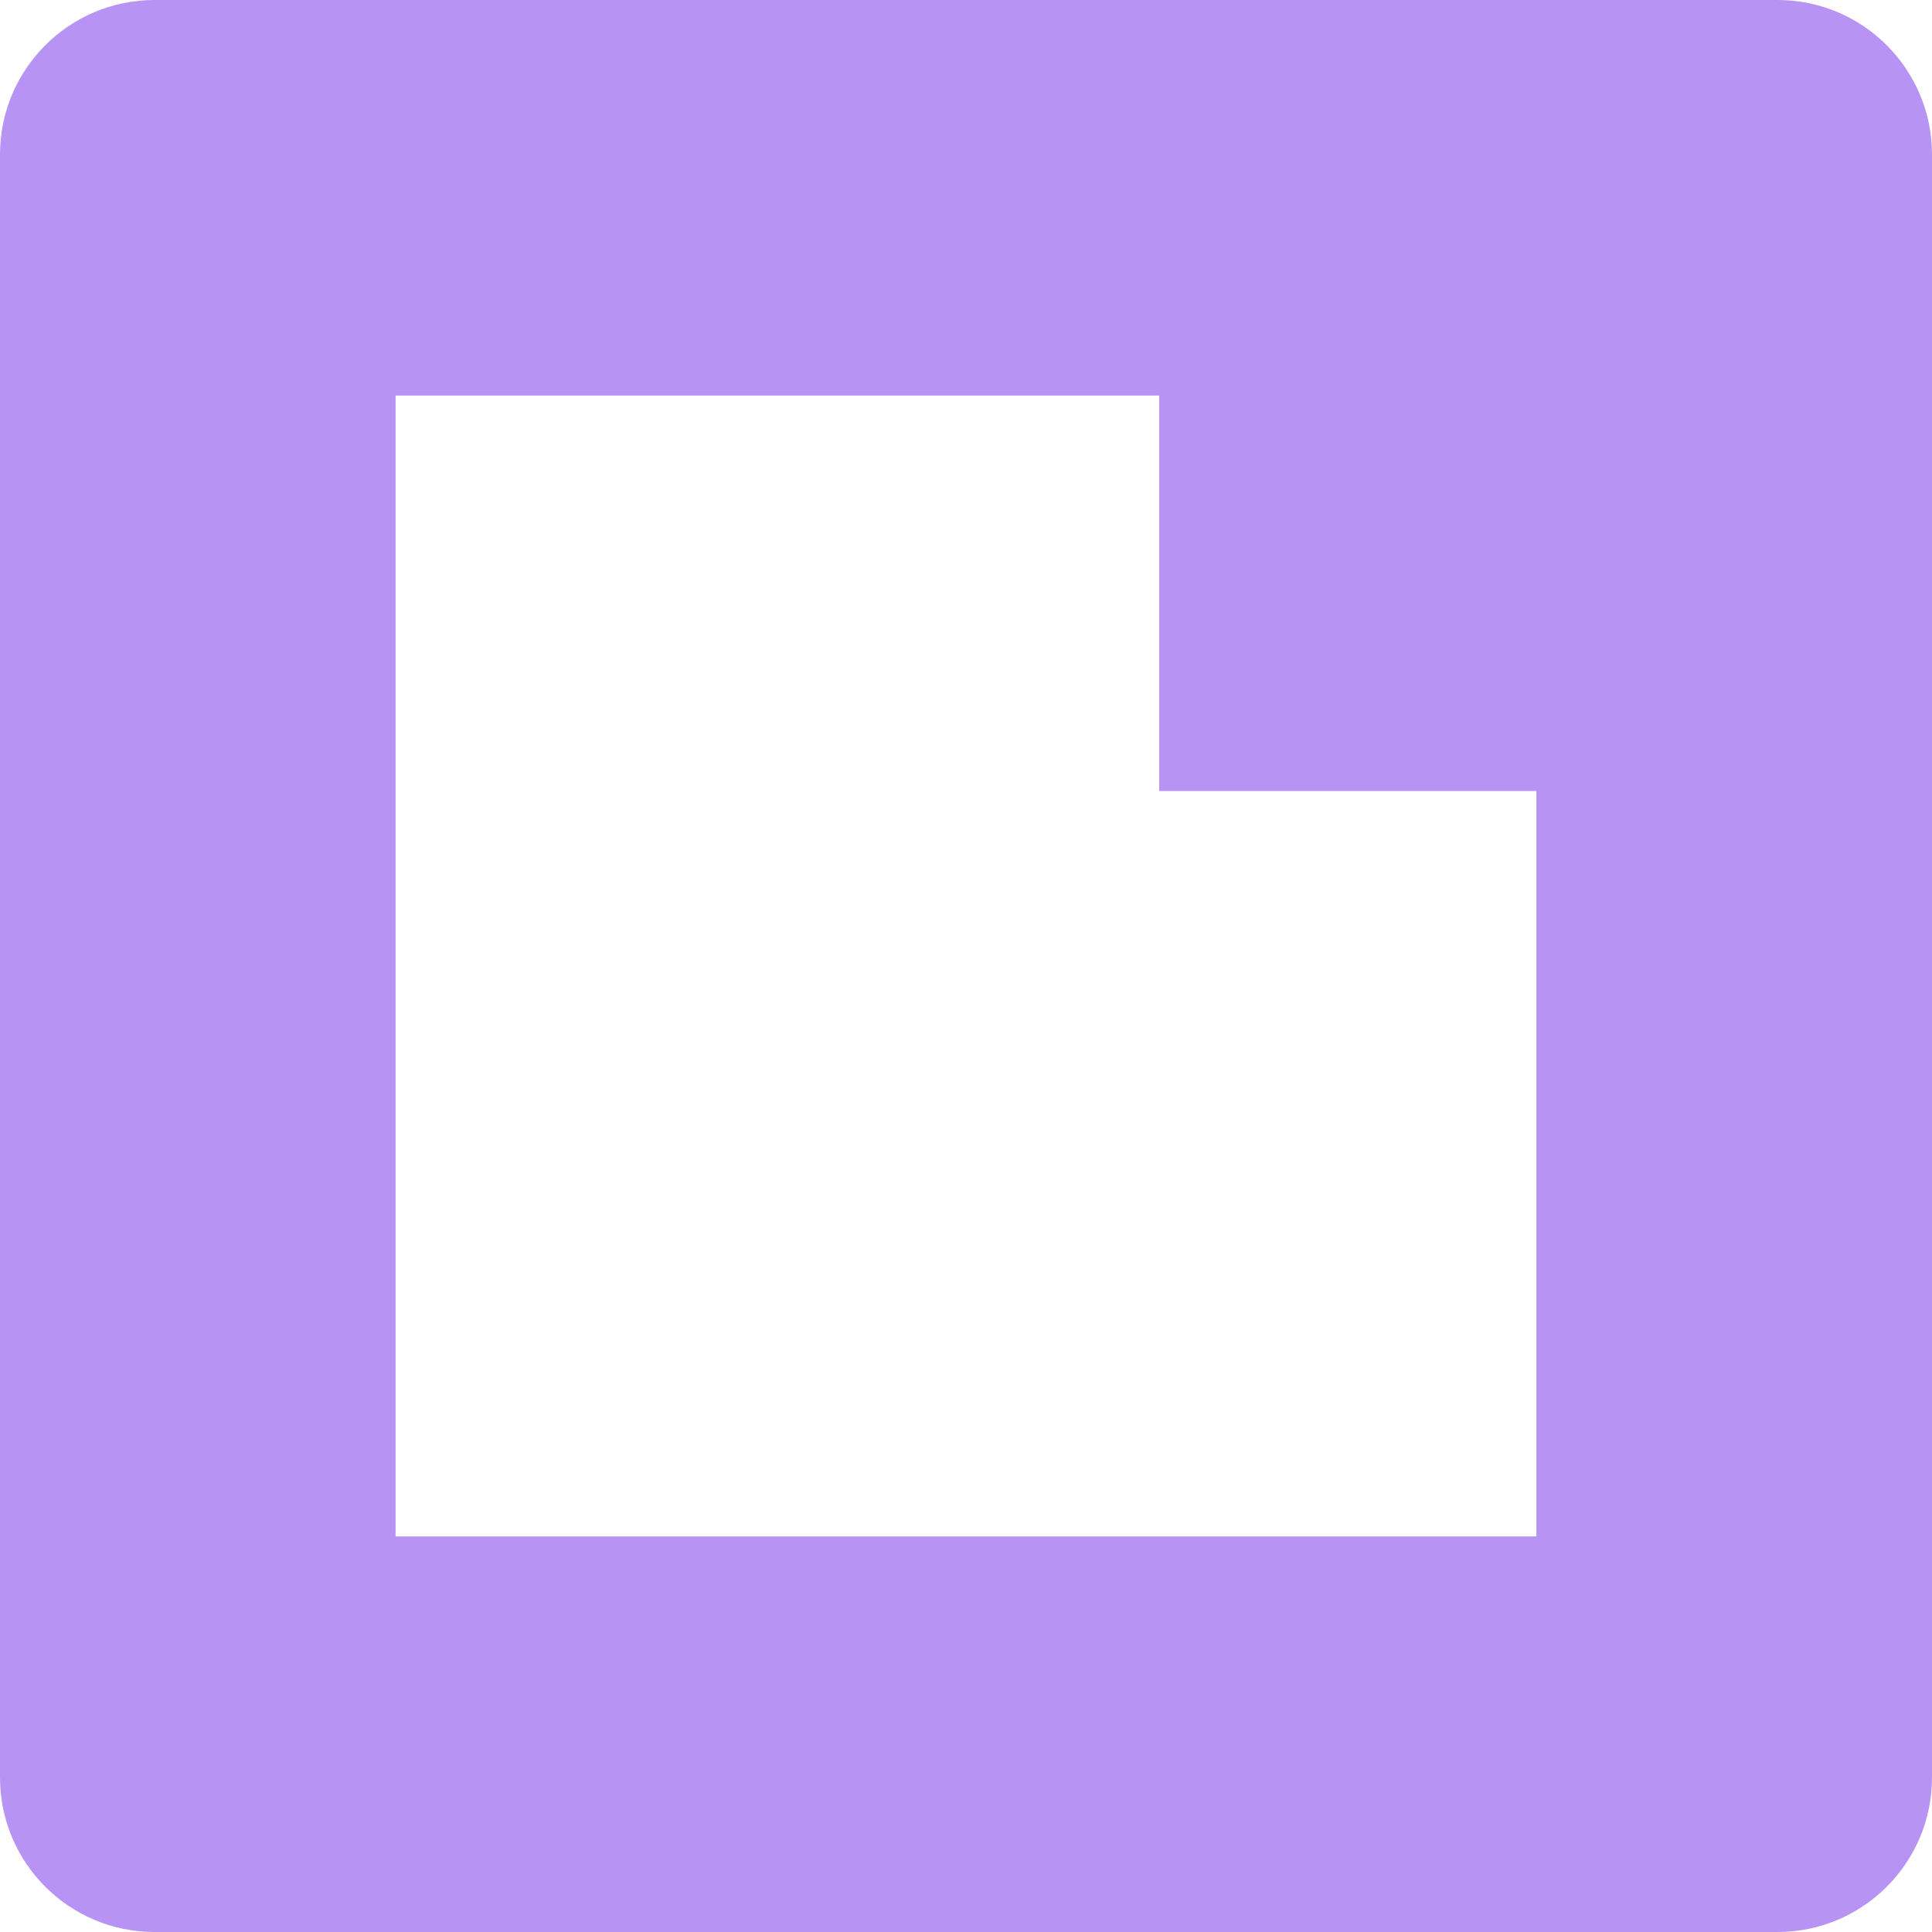
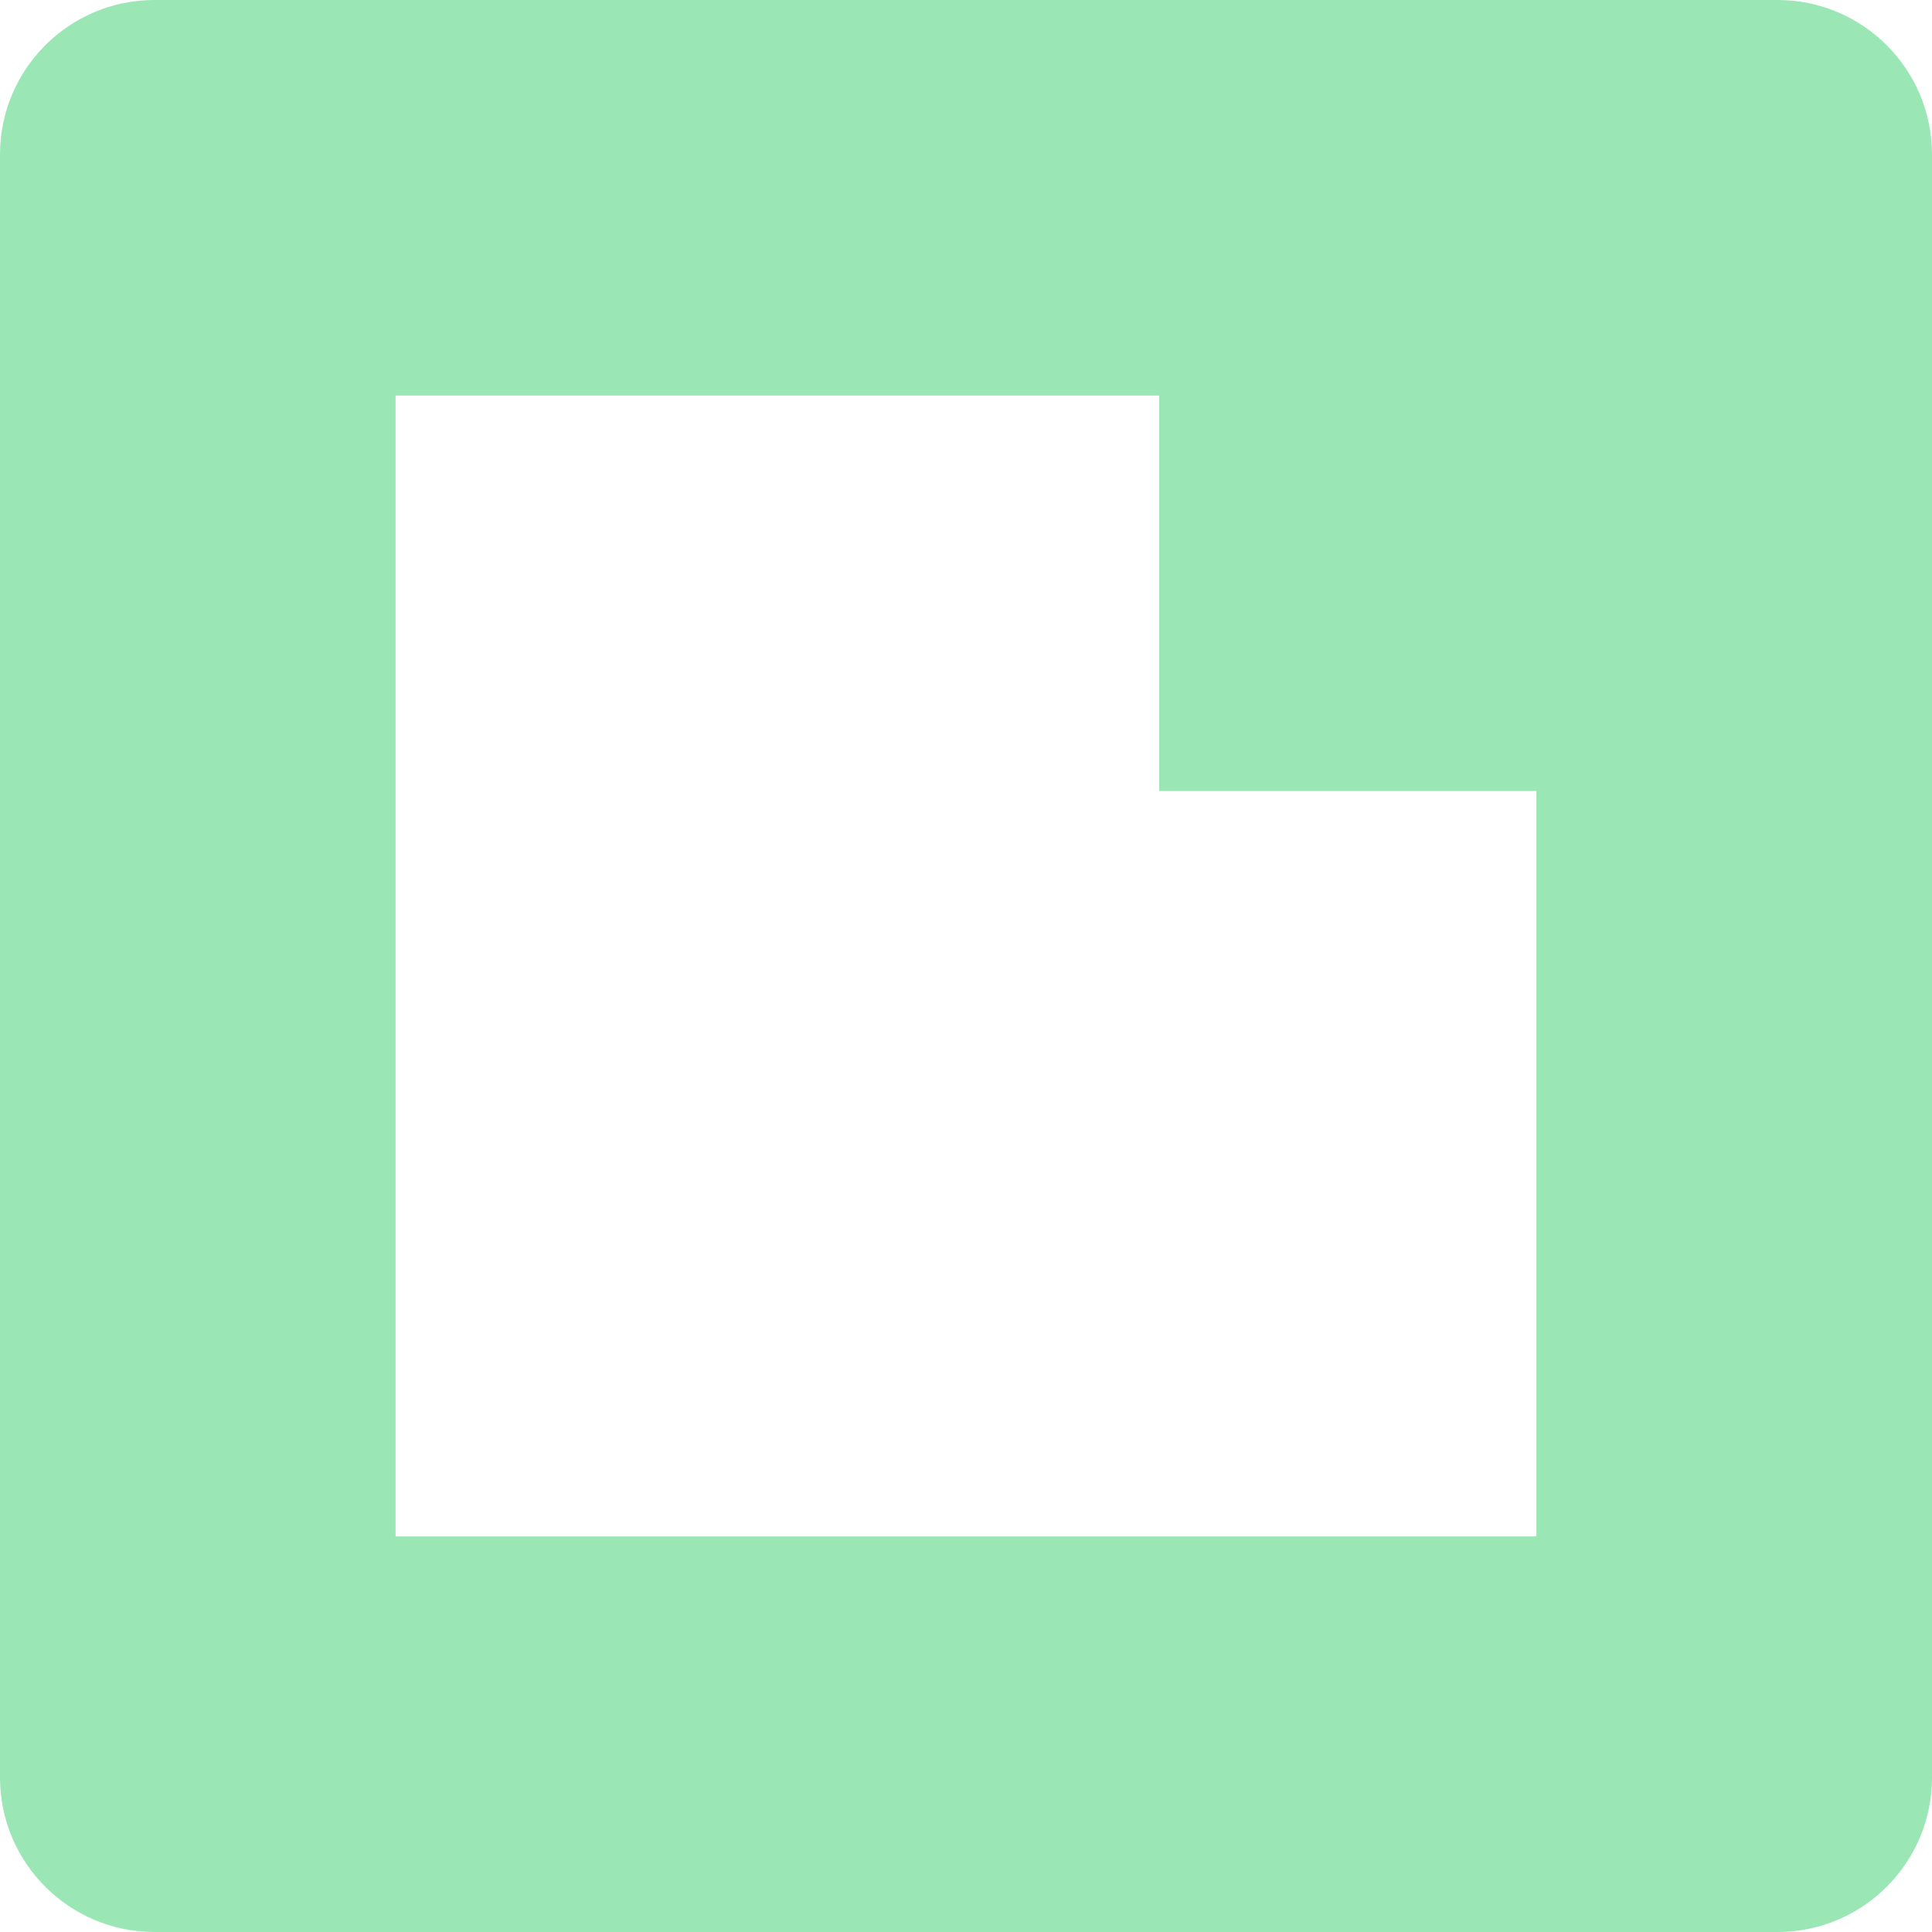
<svg xmlns="http://www.w3.org/2000/svg" width="25" height="25" viewBox="0 0 25 25" fill="none">
-   <path fill-rule="evenodd" clip-rule="evenodd" d="M15 5.119H5.119V19.881H19.881V10.236H15V5.119ZM0 2C0 0.895 0.895 0 2 0H23C24.105 0 25 0.895 25 2V23C25 24.105 24.105 25 23 25H2C0.895 25 0 24.105 0 23V2Z" fill="#B794F4" />
+   <path fill-rule="evenodd" clip-rule="evenodd" d="M15 5.119H5.119V19.881H19.881V10.236H15V5.119ZM0 2C0 0.895 0.895 0 2 0H23C24.105 0 25 0.895 25 2V23C25 24.105 24.105 25 23 25H2C0.895 25 0 24.105 0 23V2Z" fill="#9AE6B4" />
</svg>
